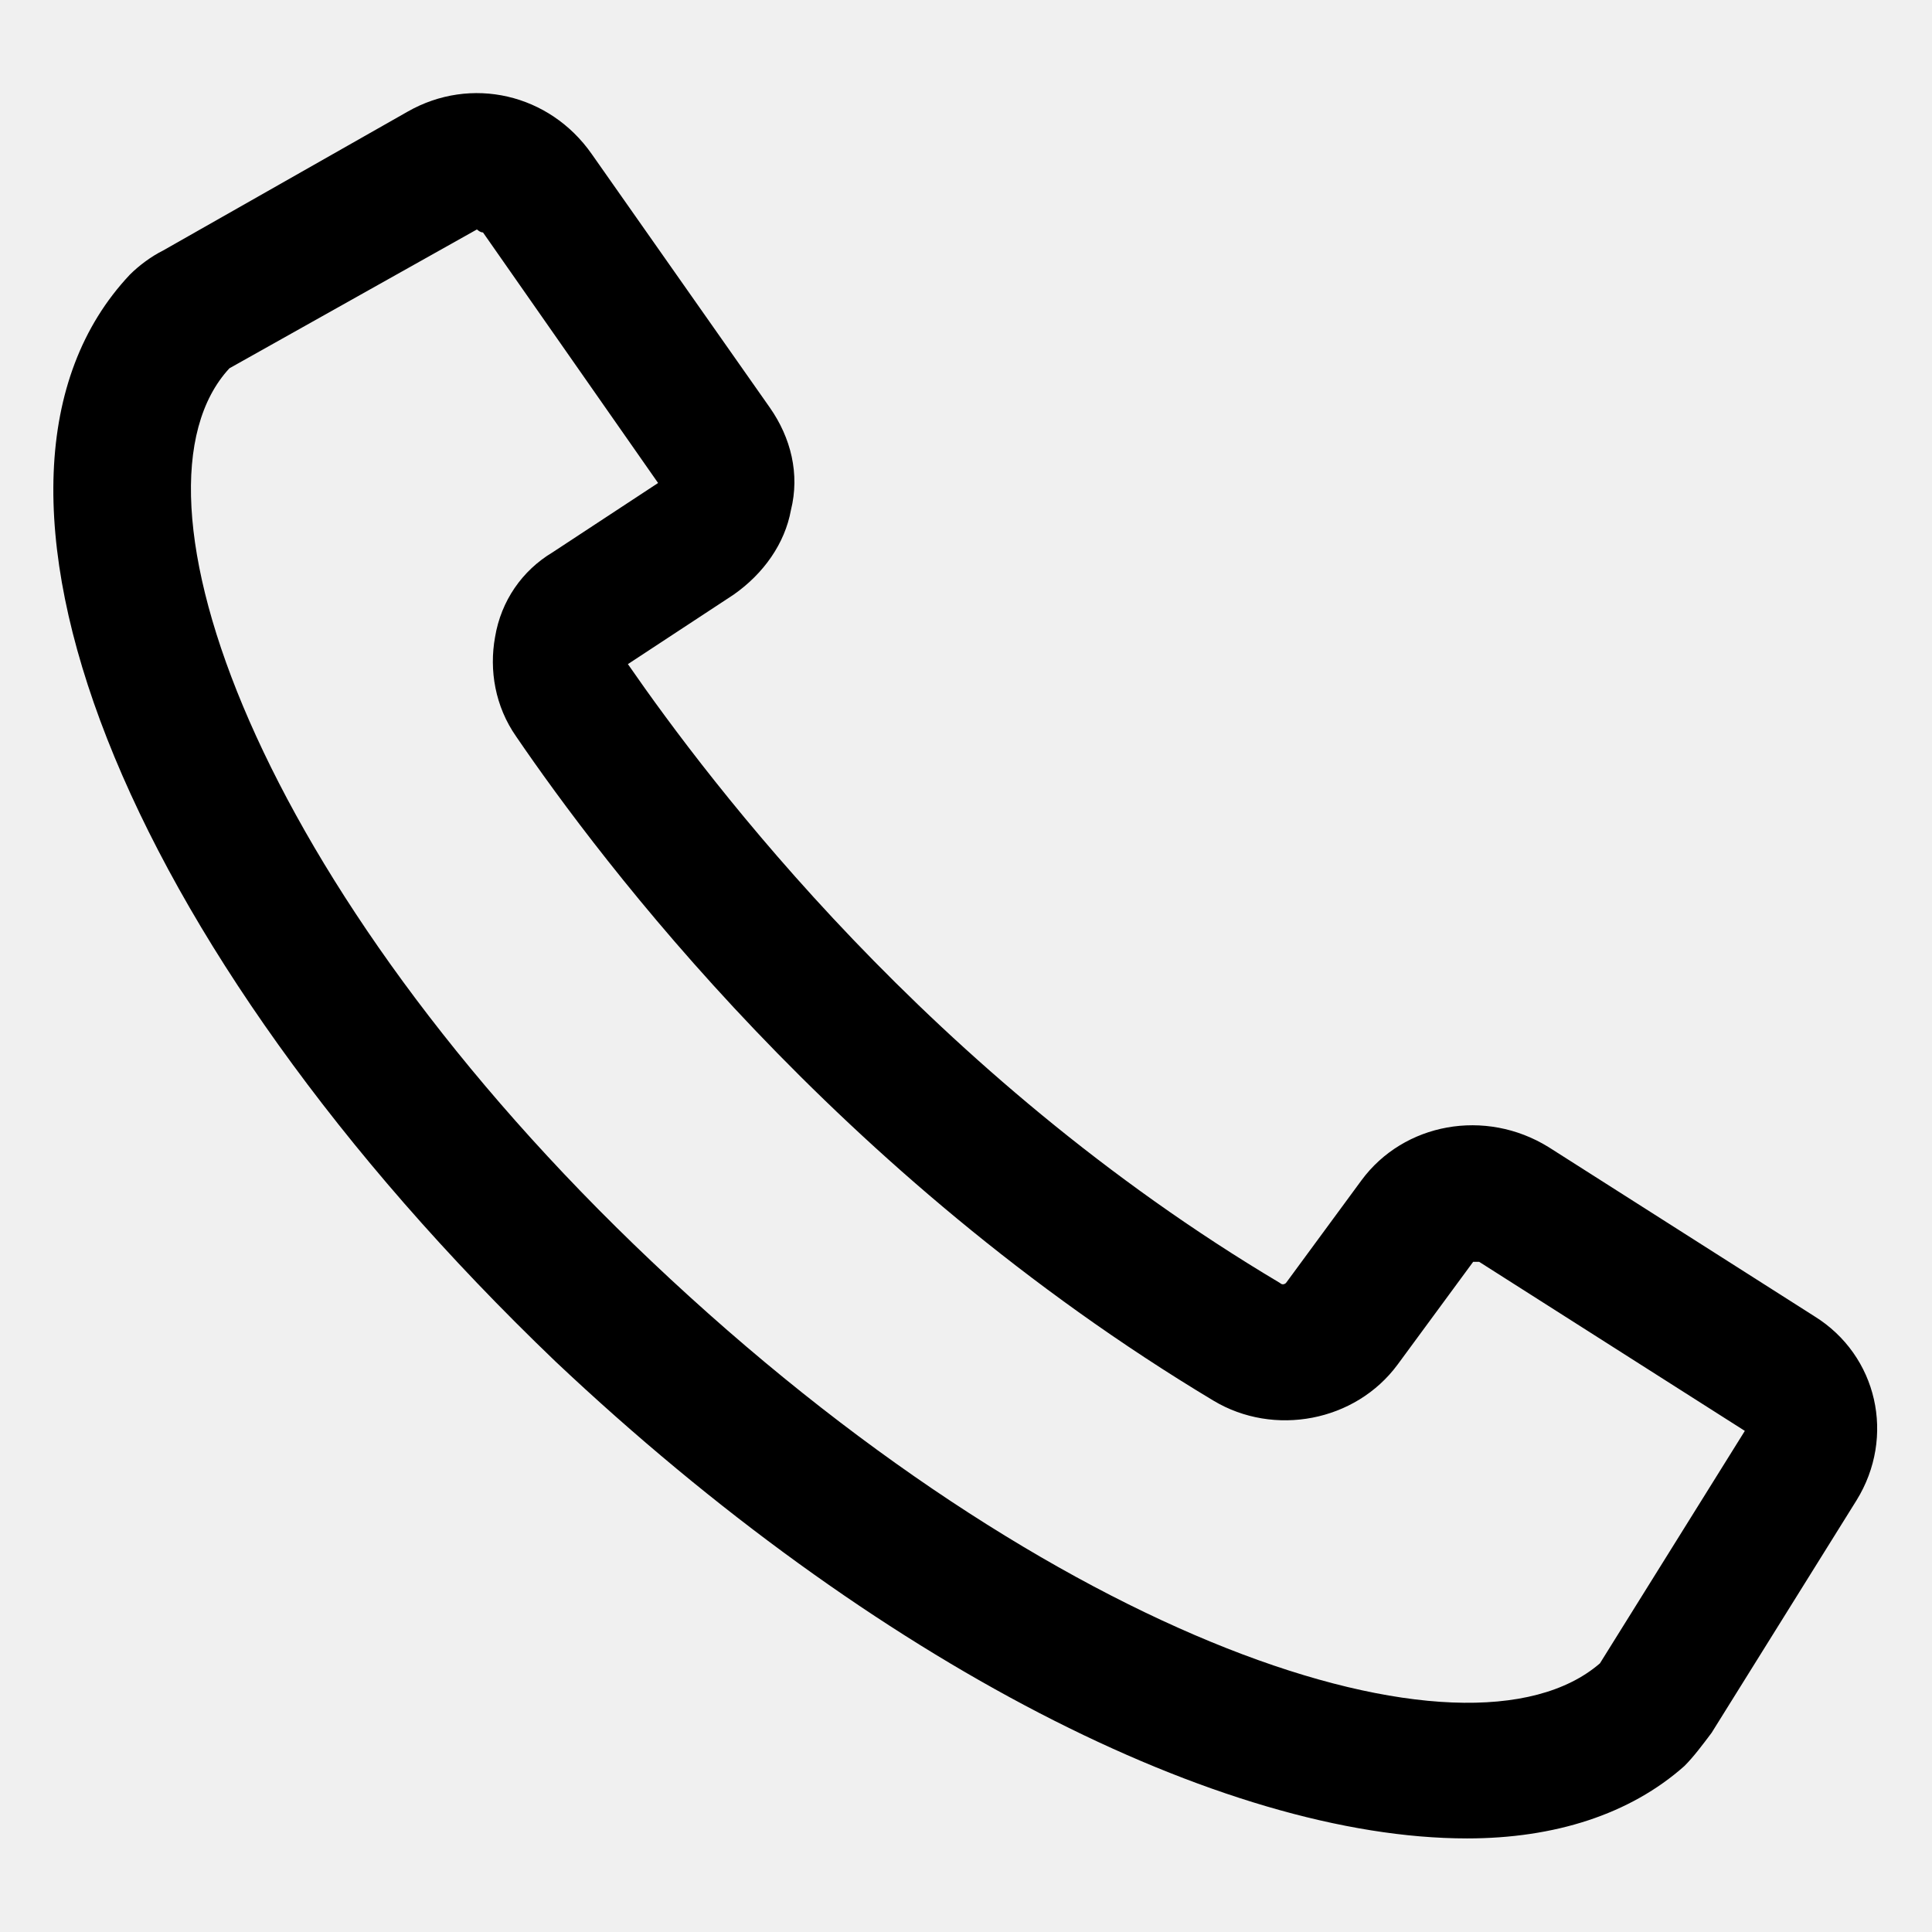
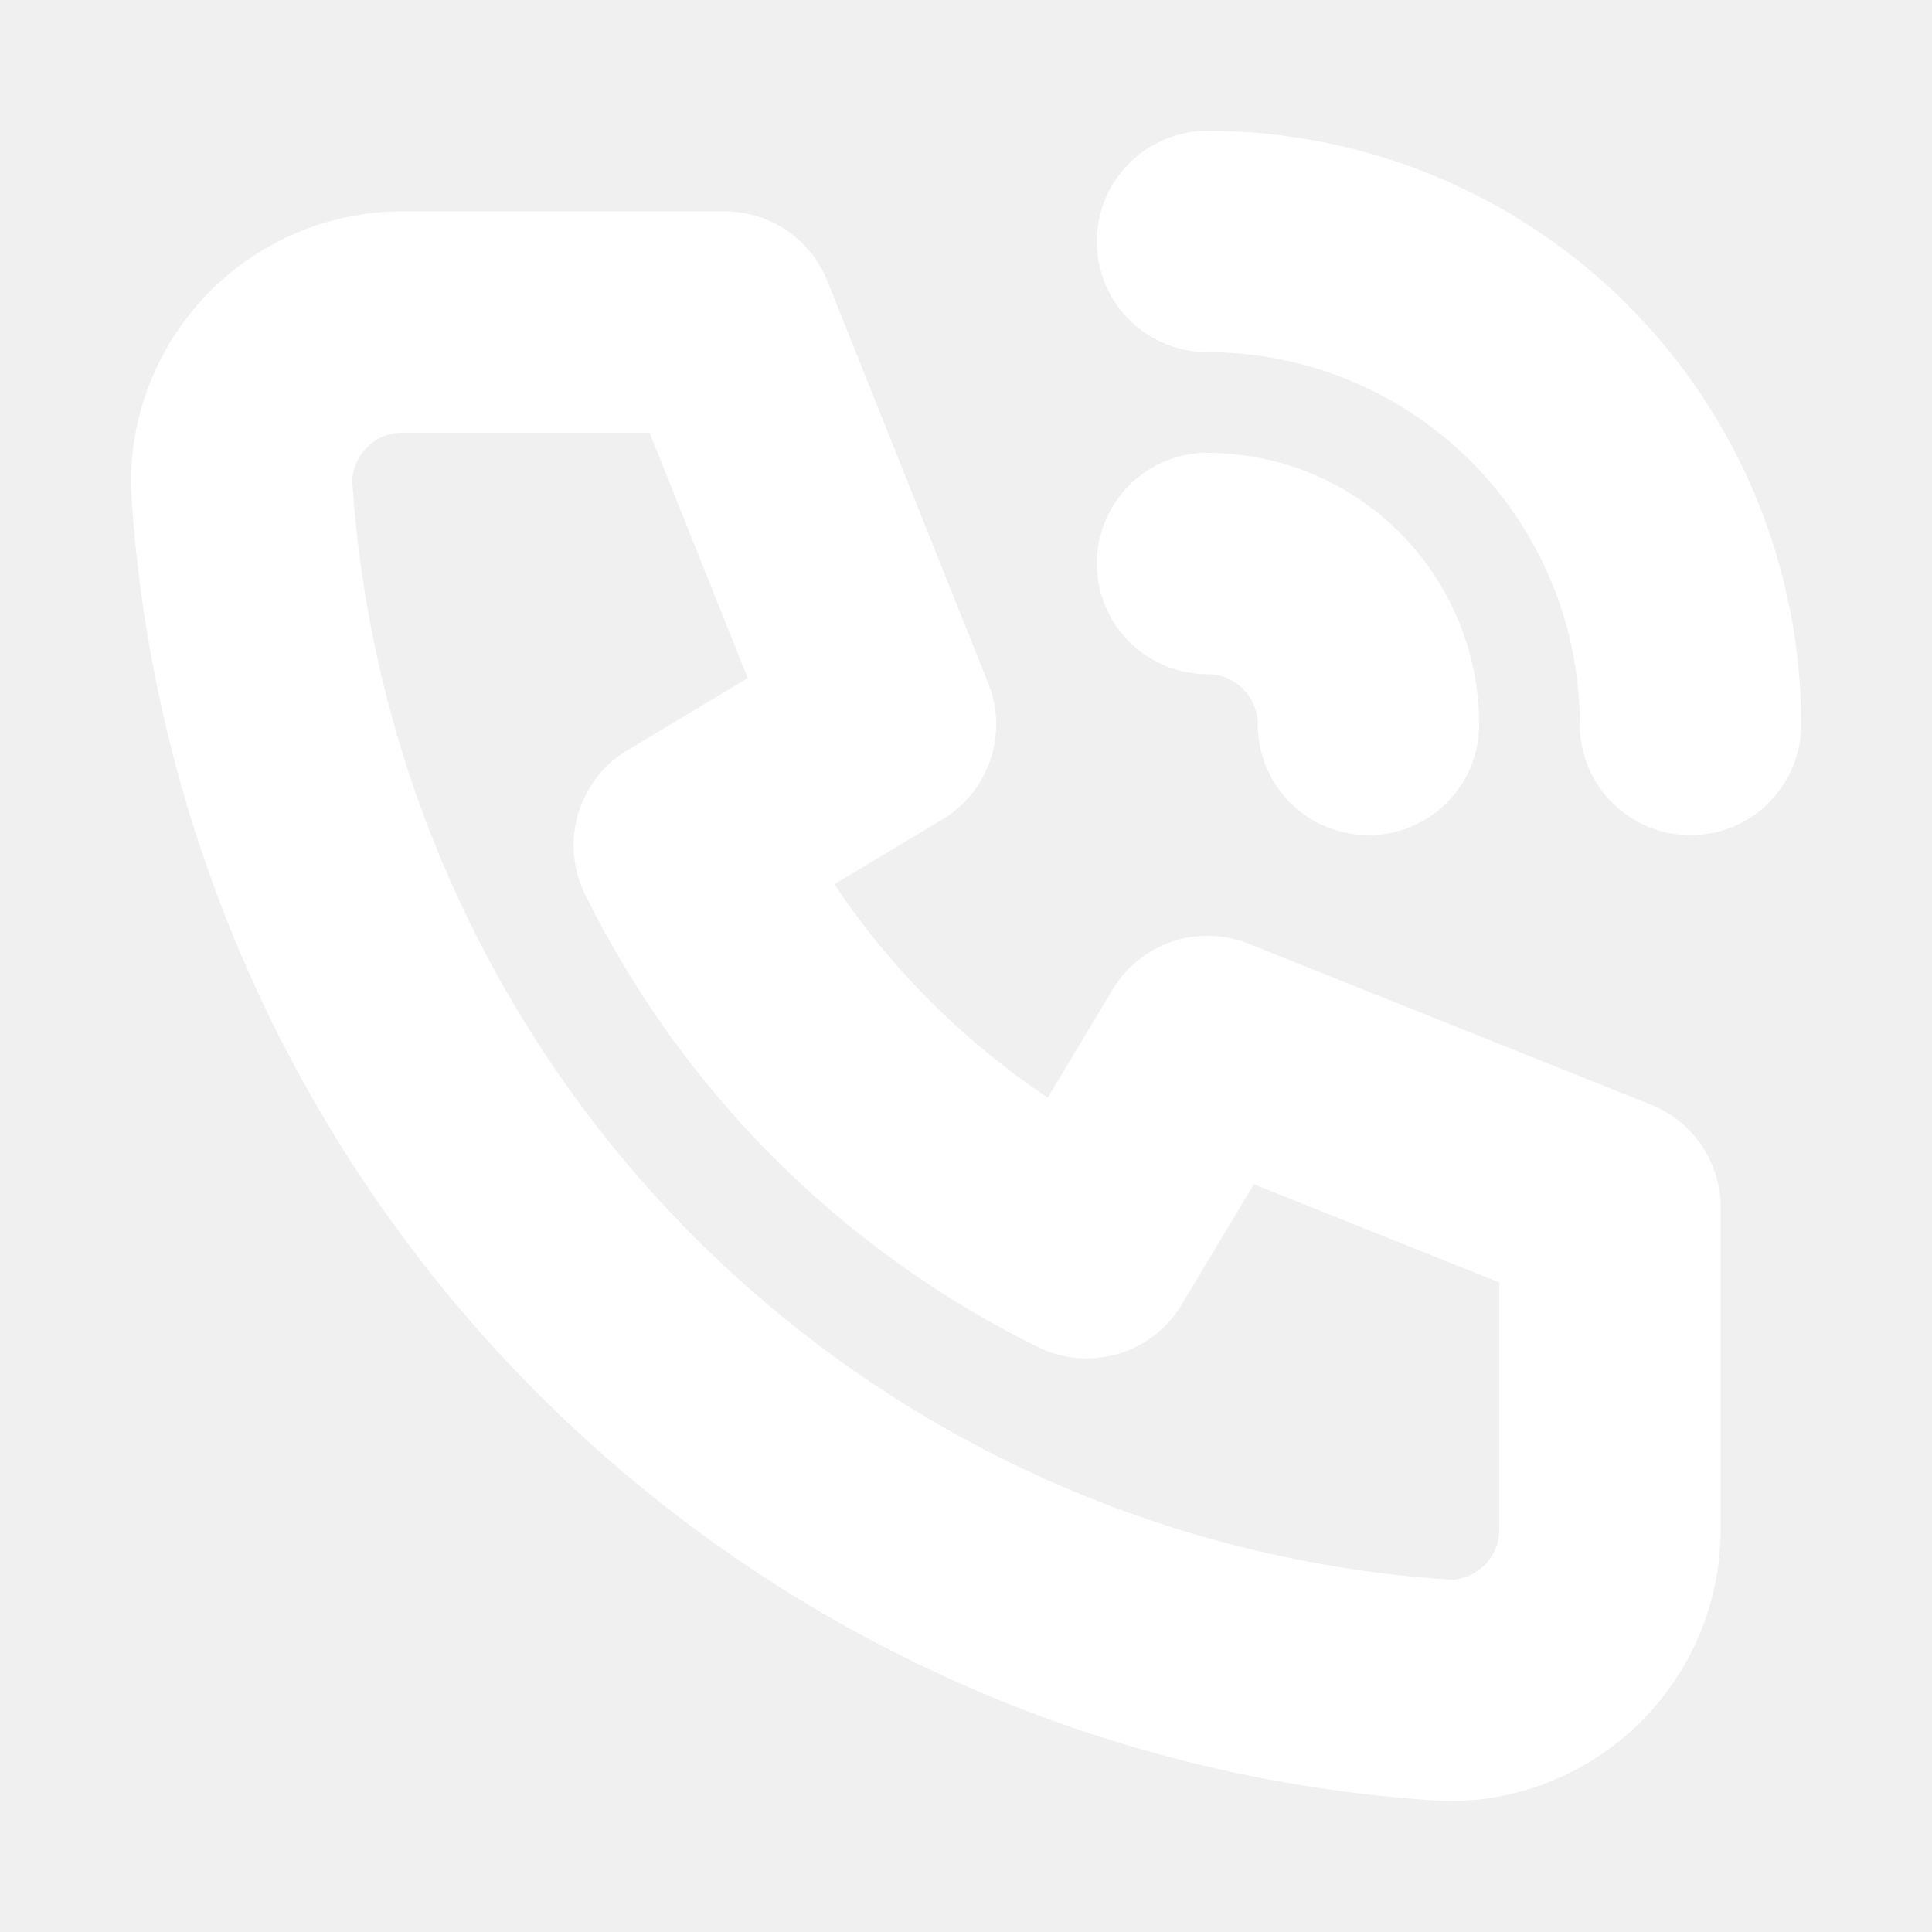
- <svg xmlns="http://www.w3.org/2000/svg" version="1.1" id="lni_lni-phone" x="0px" y="0px" viewBox="0 0 64 64" style="enable-background:new 0 0 64 64;" xml:space="preserve">
-   <g>
-     <path d="M48.6,60.9c-8.1,0-19.6-5.8-30.2-15.8C4,31.3-2.1,15.9,4.3,9.1c0.3-0.3,0.7-0.6,1.1-0.8l8.1-4.6c2.1-1.2,4.7-0.6,6.1,1.4   l5.9,8.4c0.7,1,1,2.2,0.7,3.4C26,18,25.3,19,24.3,19.7L20.8,22c2.7,3.9,10,13.6,21.6,20.5c0.1,0.1,0.2,0,0.2,0l2.5-3.4   c1.4-1.9,4.1-2.4,6.2-1.1l8.8,5.6c2.1,1.3,2.7,4,1.4,6.1l-4.8,7.7c-0.3,0.4-0.6,0.8-0.9,1.1C54,60.1,51.5,60.9,48.6,60.9z    M15.8,7.6C15.8,7.6,15.7,7.6,15.8,7.6l-8.2,4.6c-3.8,4.1,0.9,17.2,14,29.6c13.3,12.6,27,17.1,31.4,13.3l0,0c0,0,0,0,0,0l4.8-7.7   l-8.8-5.6c-0.1,0-0.2,0-0.2,0l-2.5,3.4c-1.4,1.9-4.1,2.4-6.1,1.2c-12.5-7.5-20.3-17.9-23.1-22c-0.7-1-0.9-2.2-0.7-3.3   c0.2-1.2,0.9-2.2,1.9-2.8l3.5-2.3l-5.8-8.3C15.9,7.7,15.8,7.6,15.8,7.6z" />
+ <svg xmlns="http://www.w3.org/2000/svg" width="24" height="24" viewBox="0 0 24 24" fill="none">
+   <g clip-path="url(#clip0_16_170)">
+     <path d="M5 4H9L11 9L8.5 10.5C9.571 12.671 11.329 14.429 13.5 15.5L15 13L20 15V19C20 19.53 19.789 20.039 19.414 20.414C19.039 20.789 18.53 21 18 21C14.099 20.763 10.42 19.107 7.657 16.343C4.894 13.58 3.237 9.901 3 6C3 5.47 3.211 4.961 3.586 4.586C3.961 4.211 4.47 4 5 4Z" stroke="white" stroke-width="2.75" stroke-linecap="round" stroke-linejoin="round" />
+     <path d="M15 7C15.53 7 16.039 7.211 16.414 7.586C16.789 7.961 17 8.47 17 9" stroke="white" stroke-width="2.75" stroke-linecap="round" stroke-linejoin="round" />
+     <path d="M15 3C16.591 3 18.117 3.632 19.243 4.757C20.368 5.883 21 7.409 21 9" stroke="white" stroke-width="2.75" stroke-linecap="round" stroke-linejoin="round" />
  </g>
+   <defs>
+     <clipPath id="clip0_16_170">
+       <rect width="24" height="24" fill="white" />
+     </clipPath>
+   </defs>
</svg>
